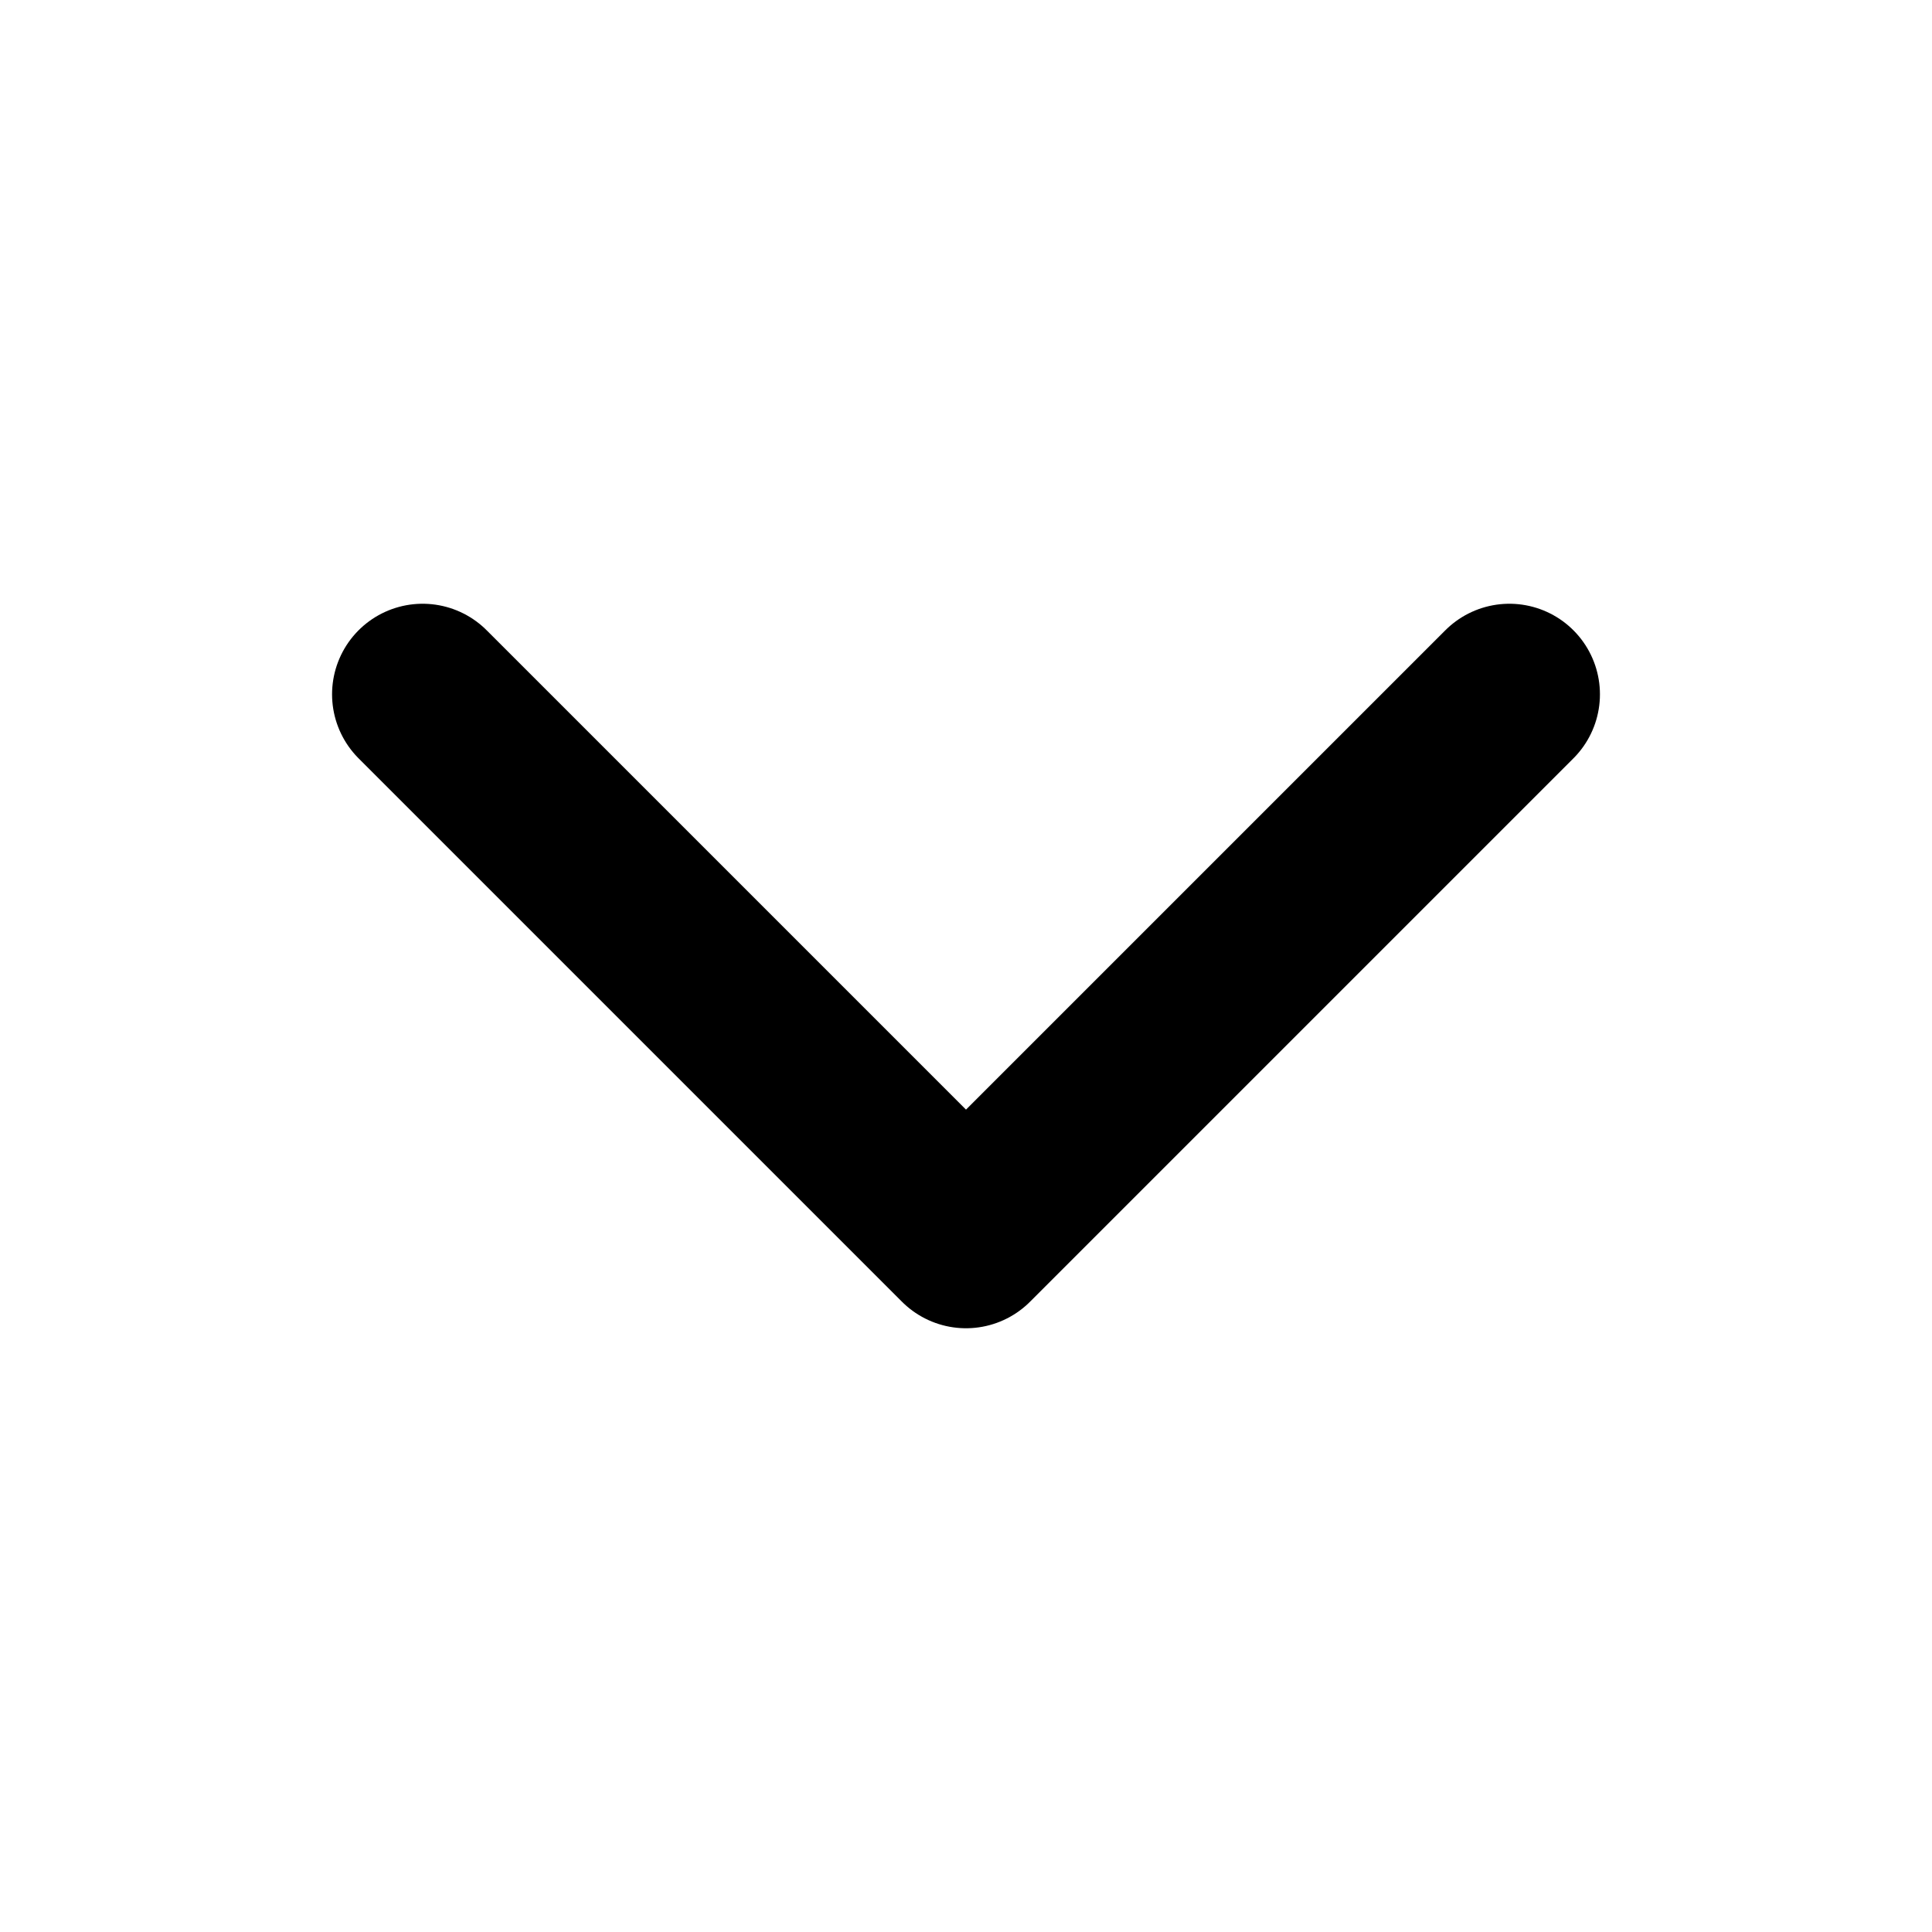
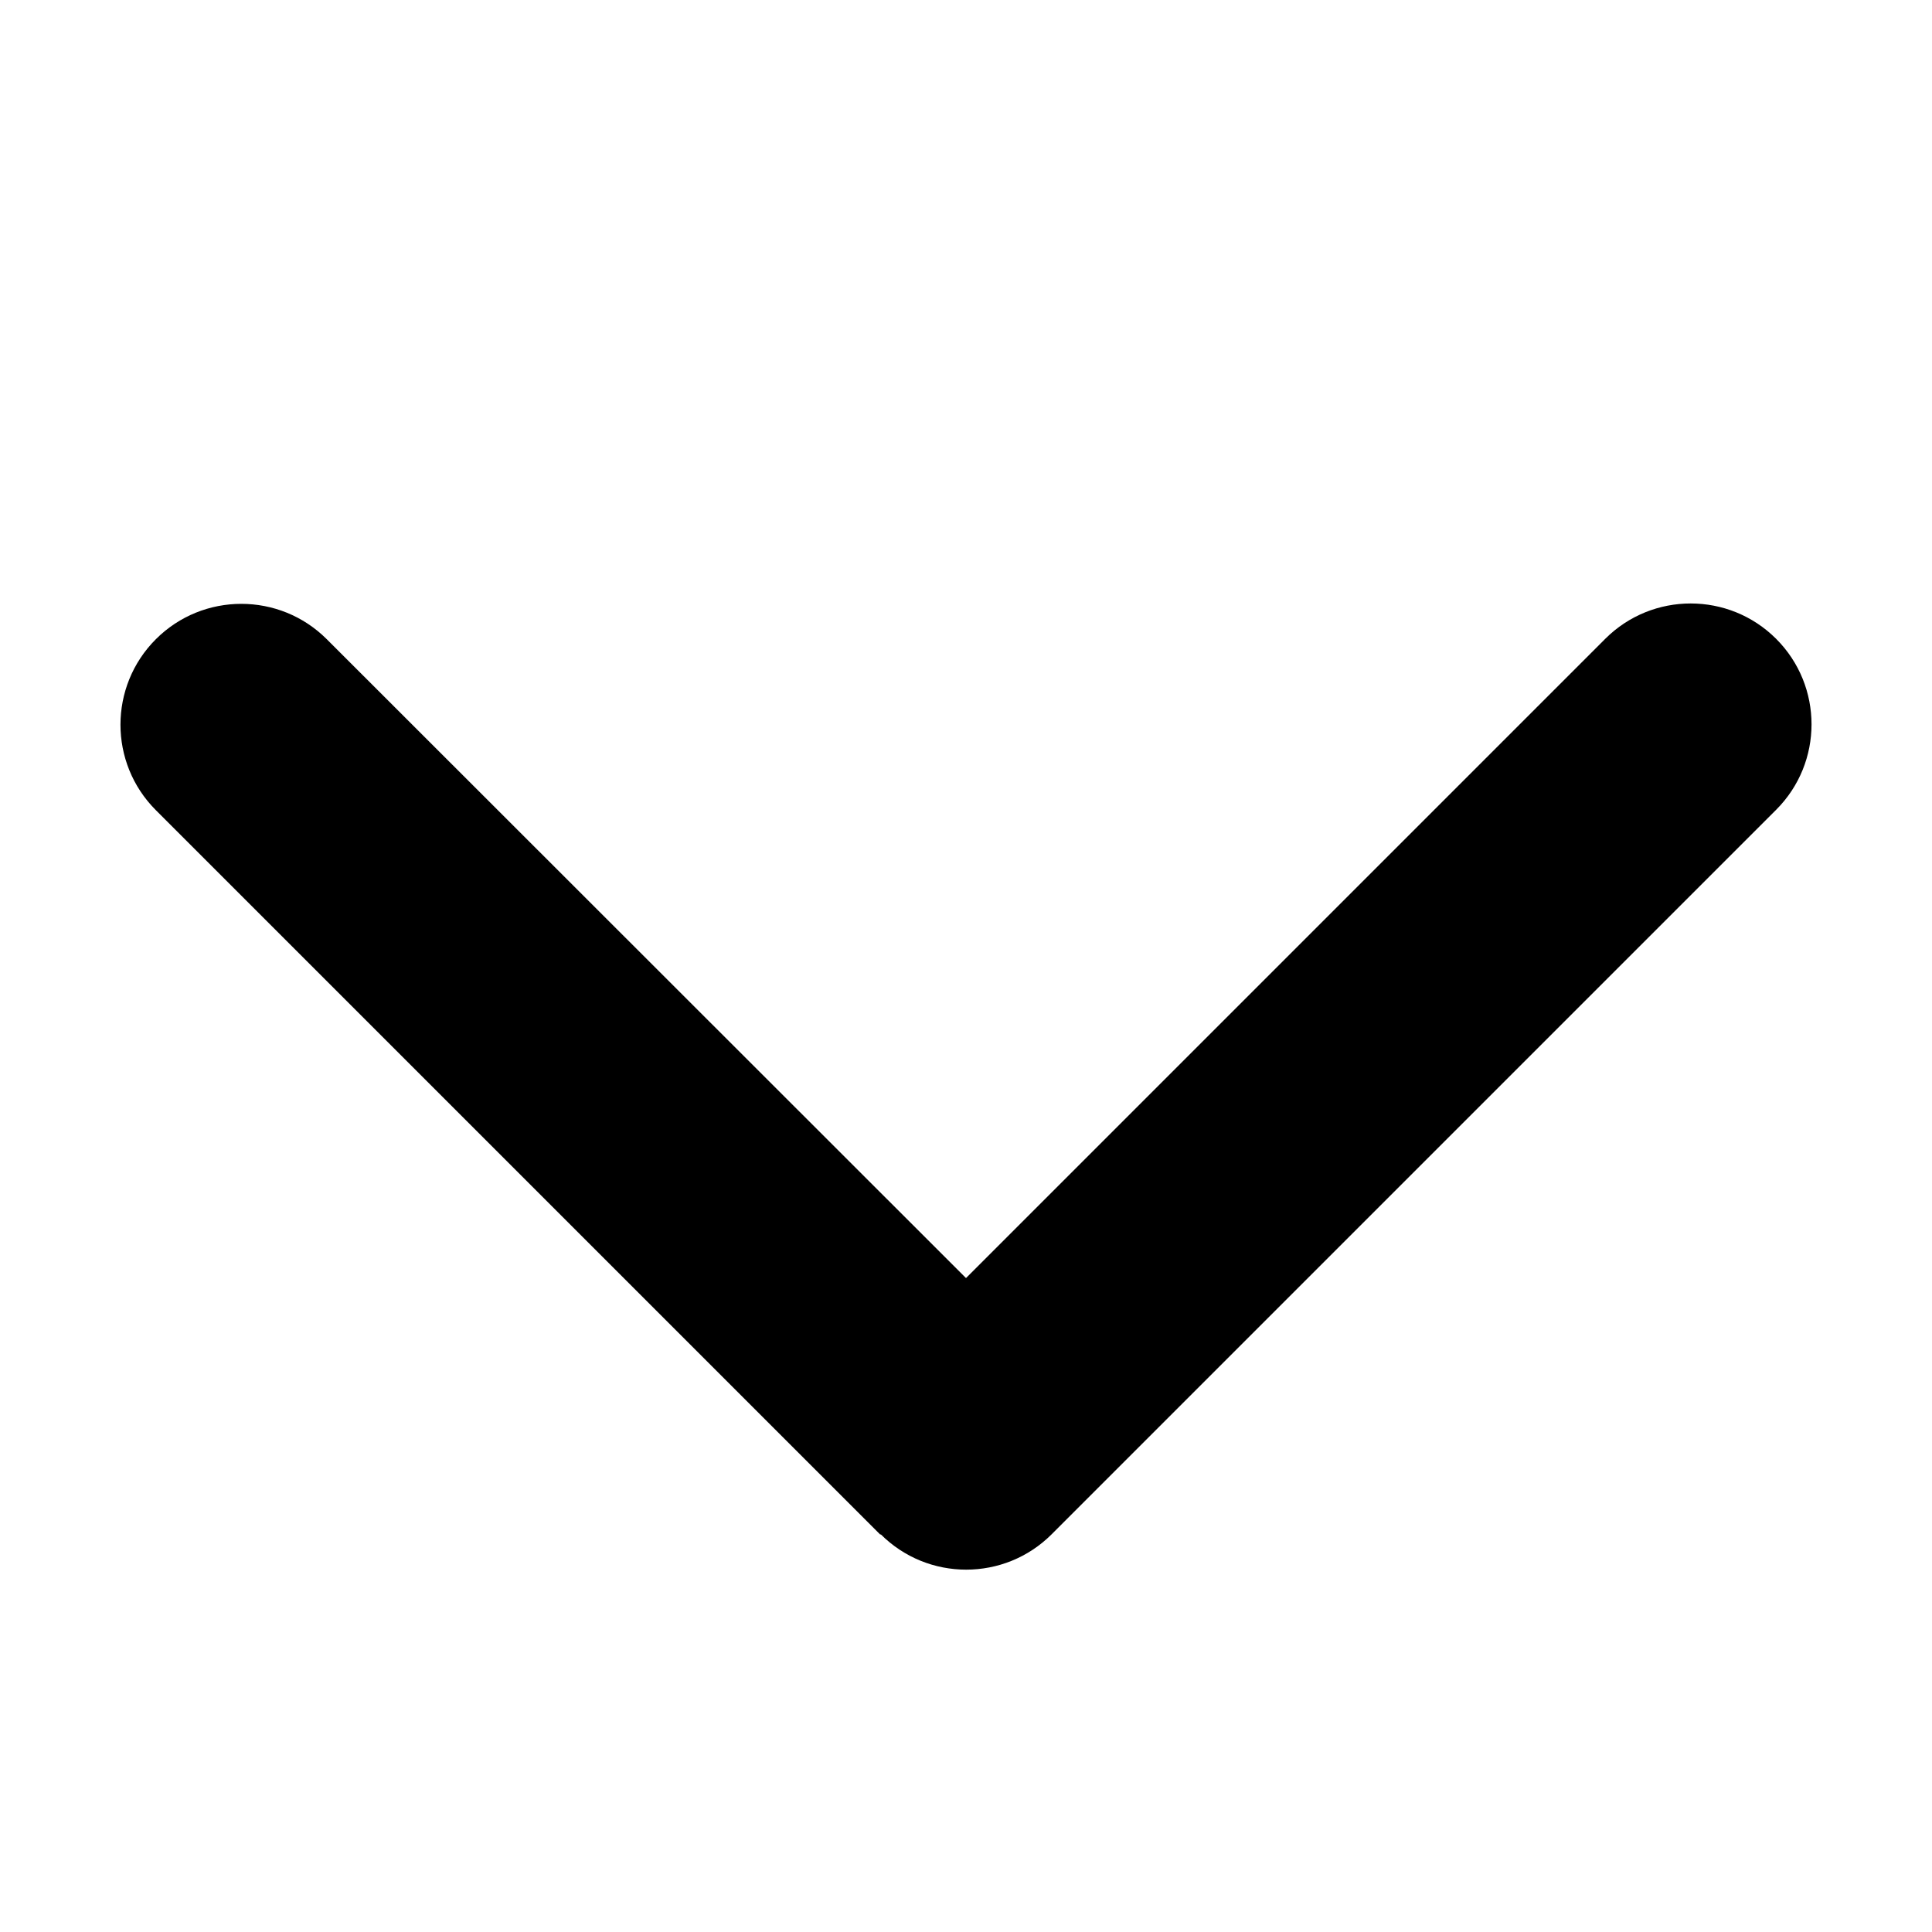
- <svg xmlns="http://www.w3.org/2000/svg" class="ionicon" viewBox="0 0 512 512">
-   <path fill="none" stroke="currentColor" stroke-linecap="round" stroke-linejoin="round" stroke-width="48" d="M112 184l144 144 144-144" />
+ <svg xmlns="http://www.w3.org/2000/svg" viewBox="0 0 512 512">
+   <path d="M233.4 406.6c12.5 12.5 32.8 12.5 45.3 0l192-192c12.5-12.5 12.5-32.8 0-45.3s-32.8-12.5-45.3 0L256 338.7 86.6 169.4c-12.5-12.5-32.8-12.5-45.3 0s-12.5 32.8 0 45.3l192 192z" />
</svg>
